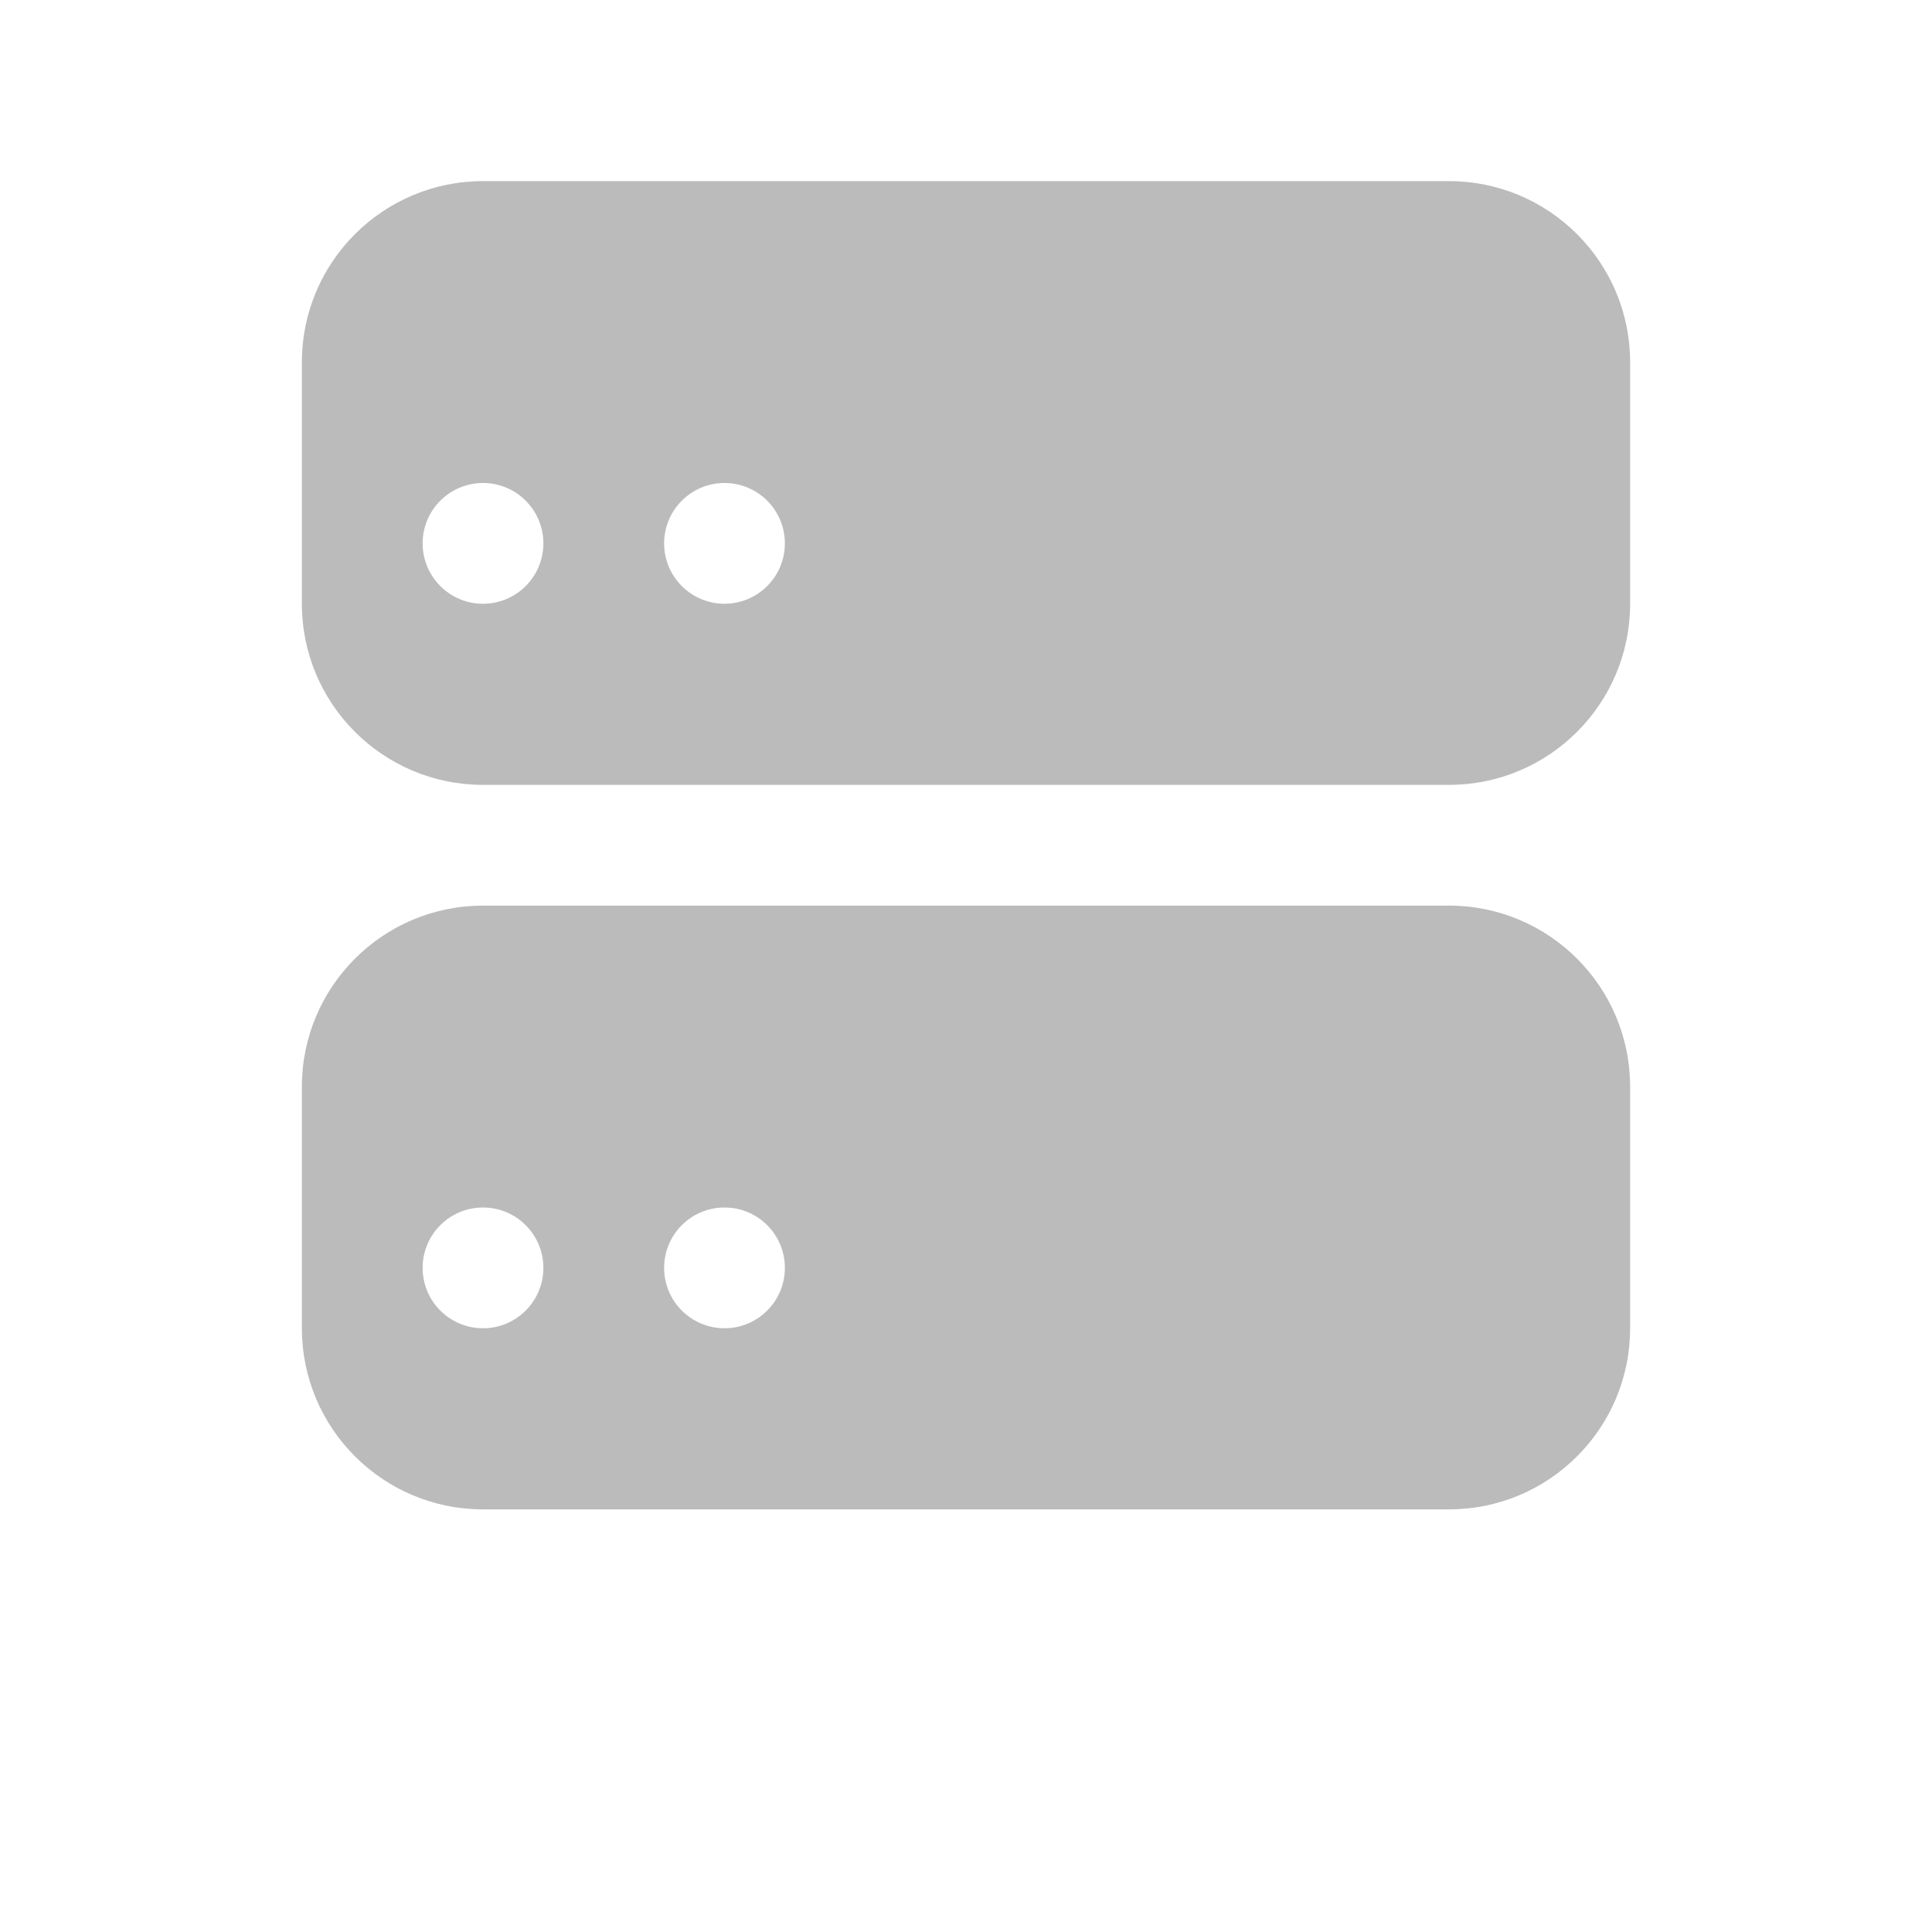
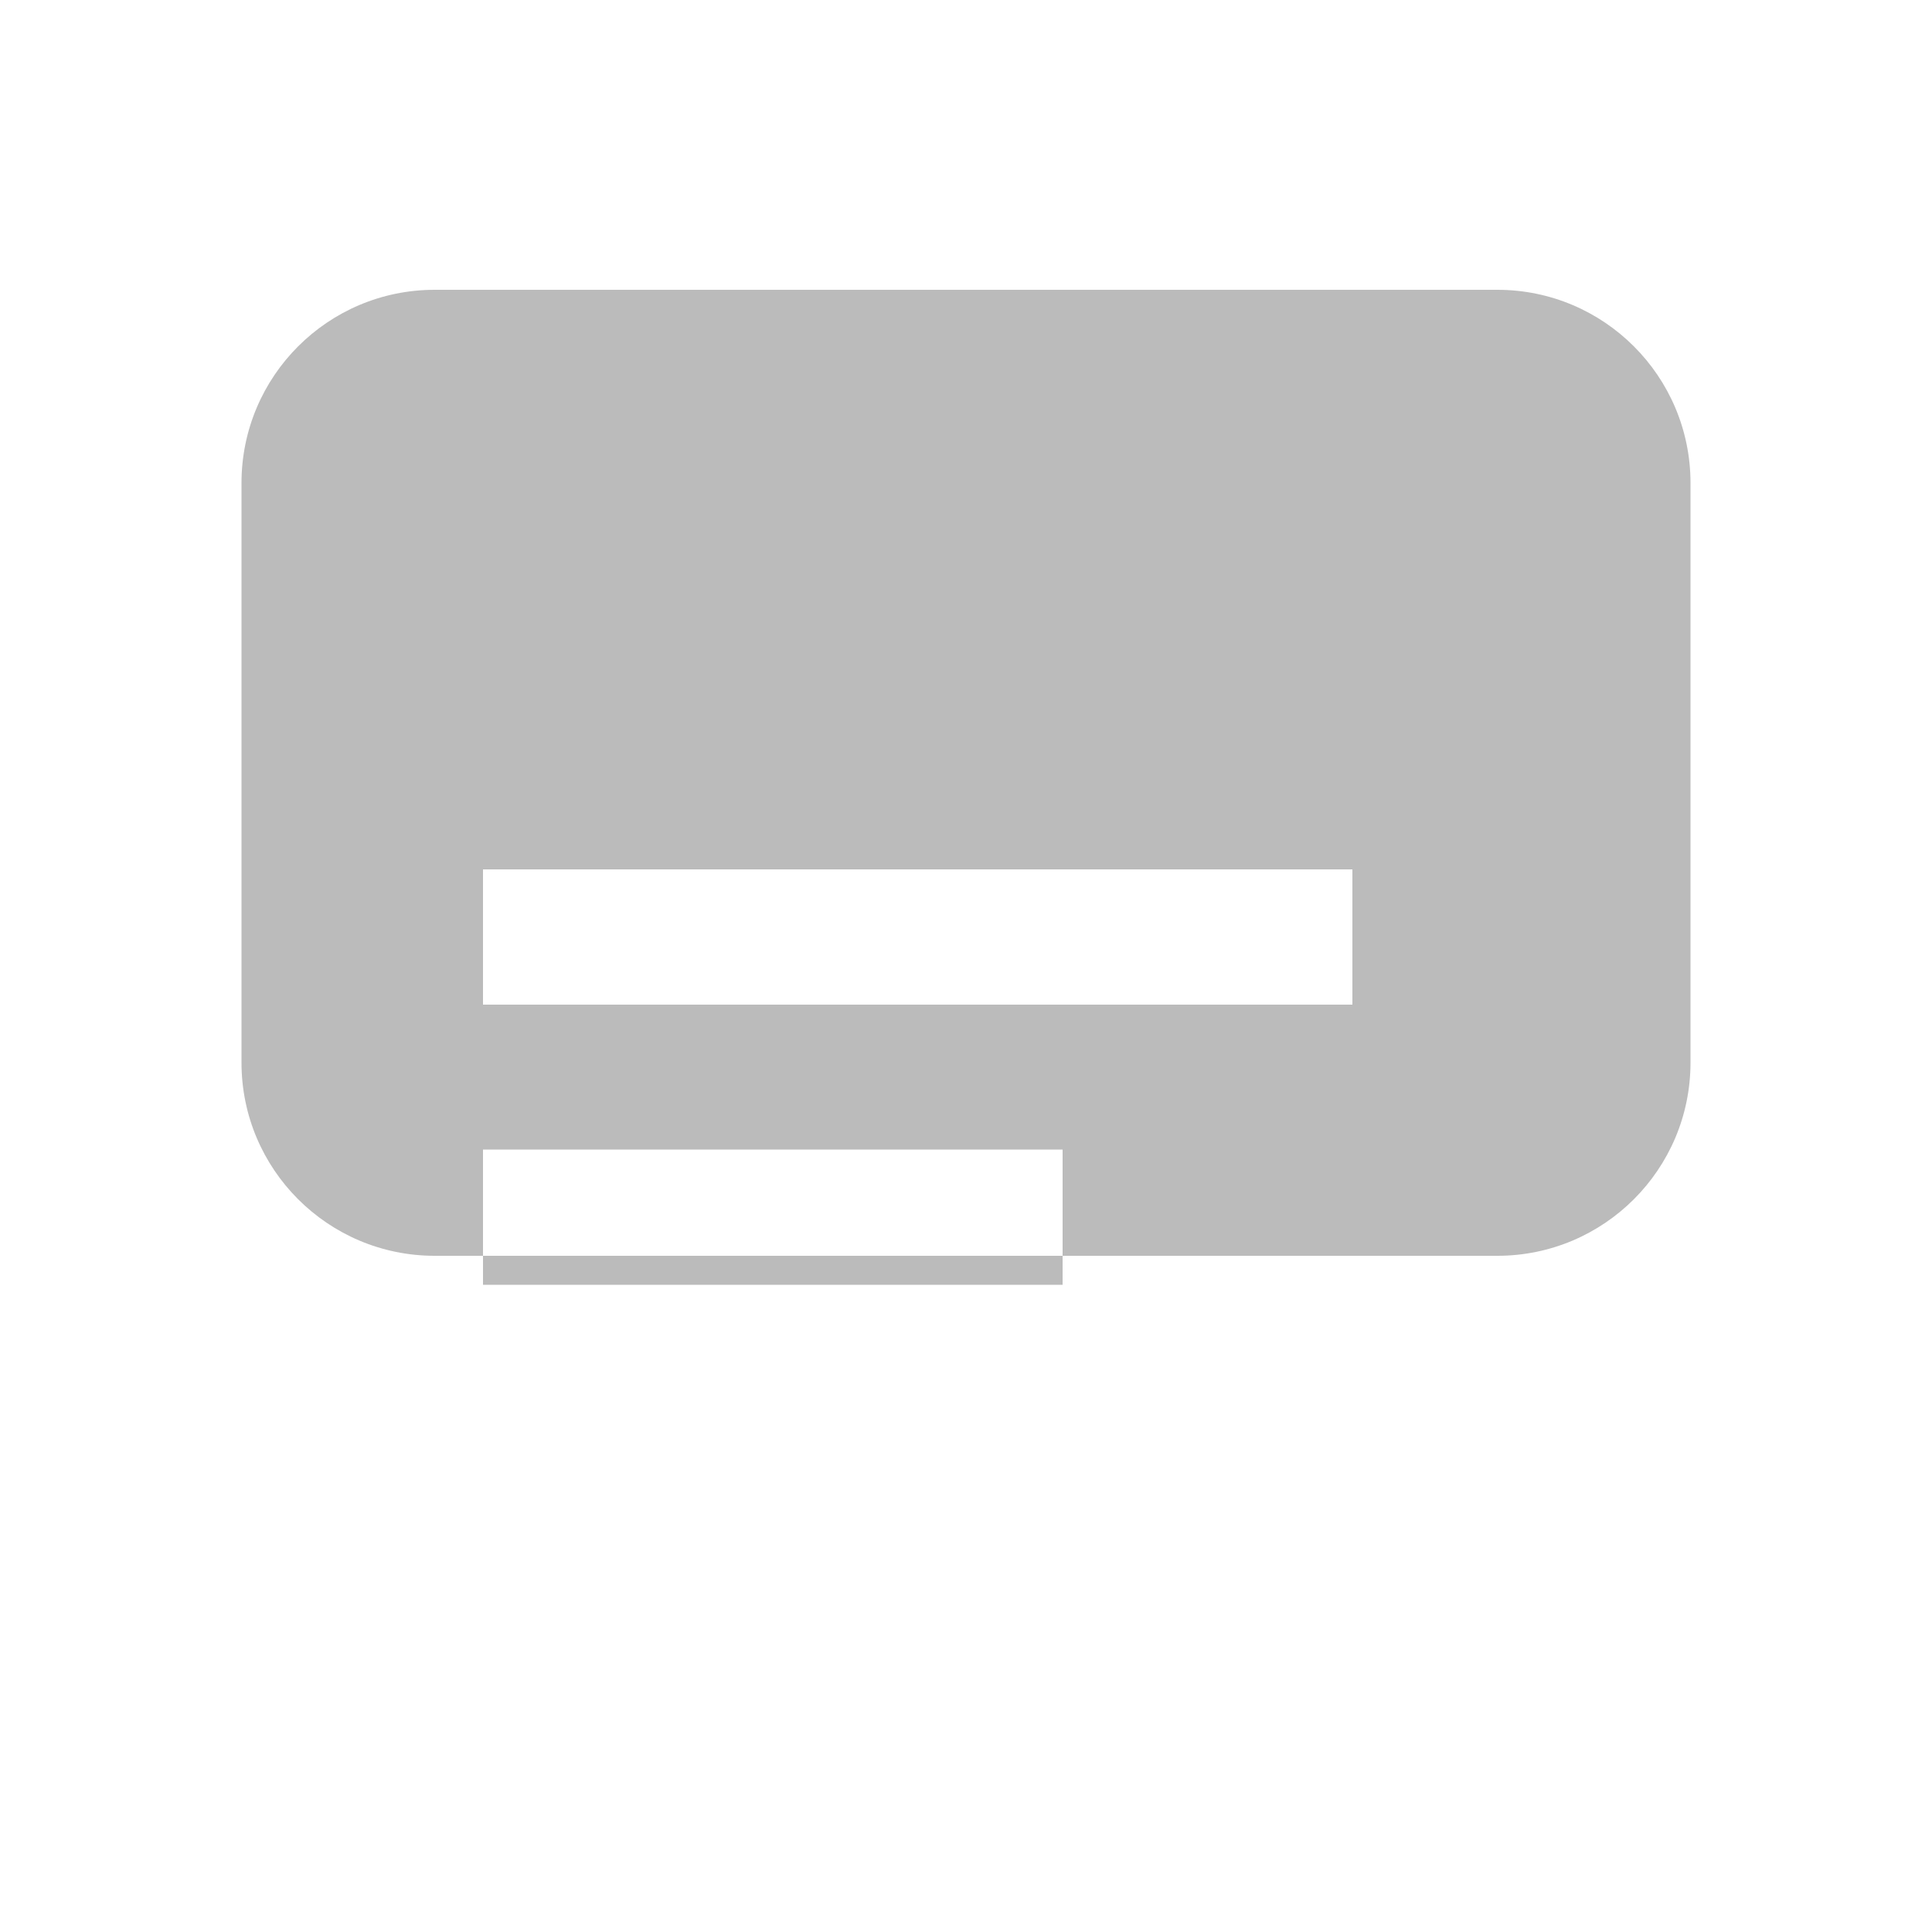
- <svg xmlns="http://www.w3.org/2000/svg" width="20" height="20" viewBox="0 0 24 24" fill="none">
-   <path d="M3.75 4.5A2.25 2.25 0 016 2.25h12a2.25 2.25 0 012.25 2.25v3A2.25 2.25 0 0118 9.75H6A2.25 2.25 0 013.75 7.5v-3zM6 6a.75.75 0 100 1.5.75.75 0 000-1.5zm3 0a.75.75 0 100 1.5.75.75 0 000-1.5zM3.75 13.5A2.25 2.25 0 016 11.25h12a2.25 2.25 0 012.25 2.25v3A2.25 2.25 0 0118 18.75H6a2.25 2.25 0 01-2.25-2.25v-3zM6 15a.75.75 0 100 1.5.75.75 0 000-1.5zm3 0a.75.75 0 100 1.5.75.75 0 000-1.5z" fill="#bbb" />
+ <svg xmlns="http://www.w3.org/2000/svg" width="20" height="20" viewBox="0 0 20 20" fill="none">
+   <path fill-rule="evenodd" d="M2.5 5 a2 2 0 0 1 2 -2 h11 a2 2 0 0 1 2 2 v6 a2 2 0 0 1 -2 2 h-11 a2 2 0 0 1 -2 -2 Z M5 9 h9 v1.4 h-9 Z M5 11.9 h6 v1.4 h-6 Z" fill="#bbb" />
</svg>
